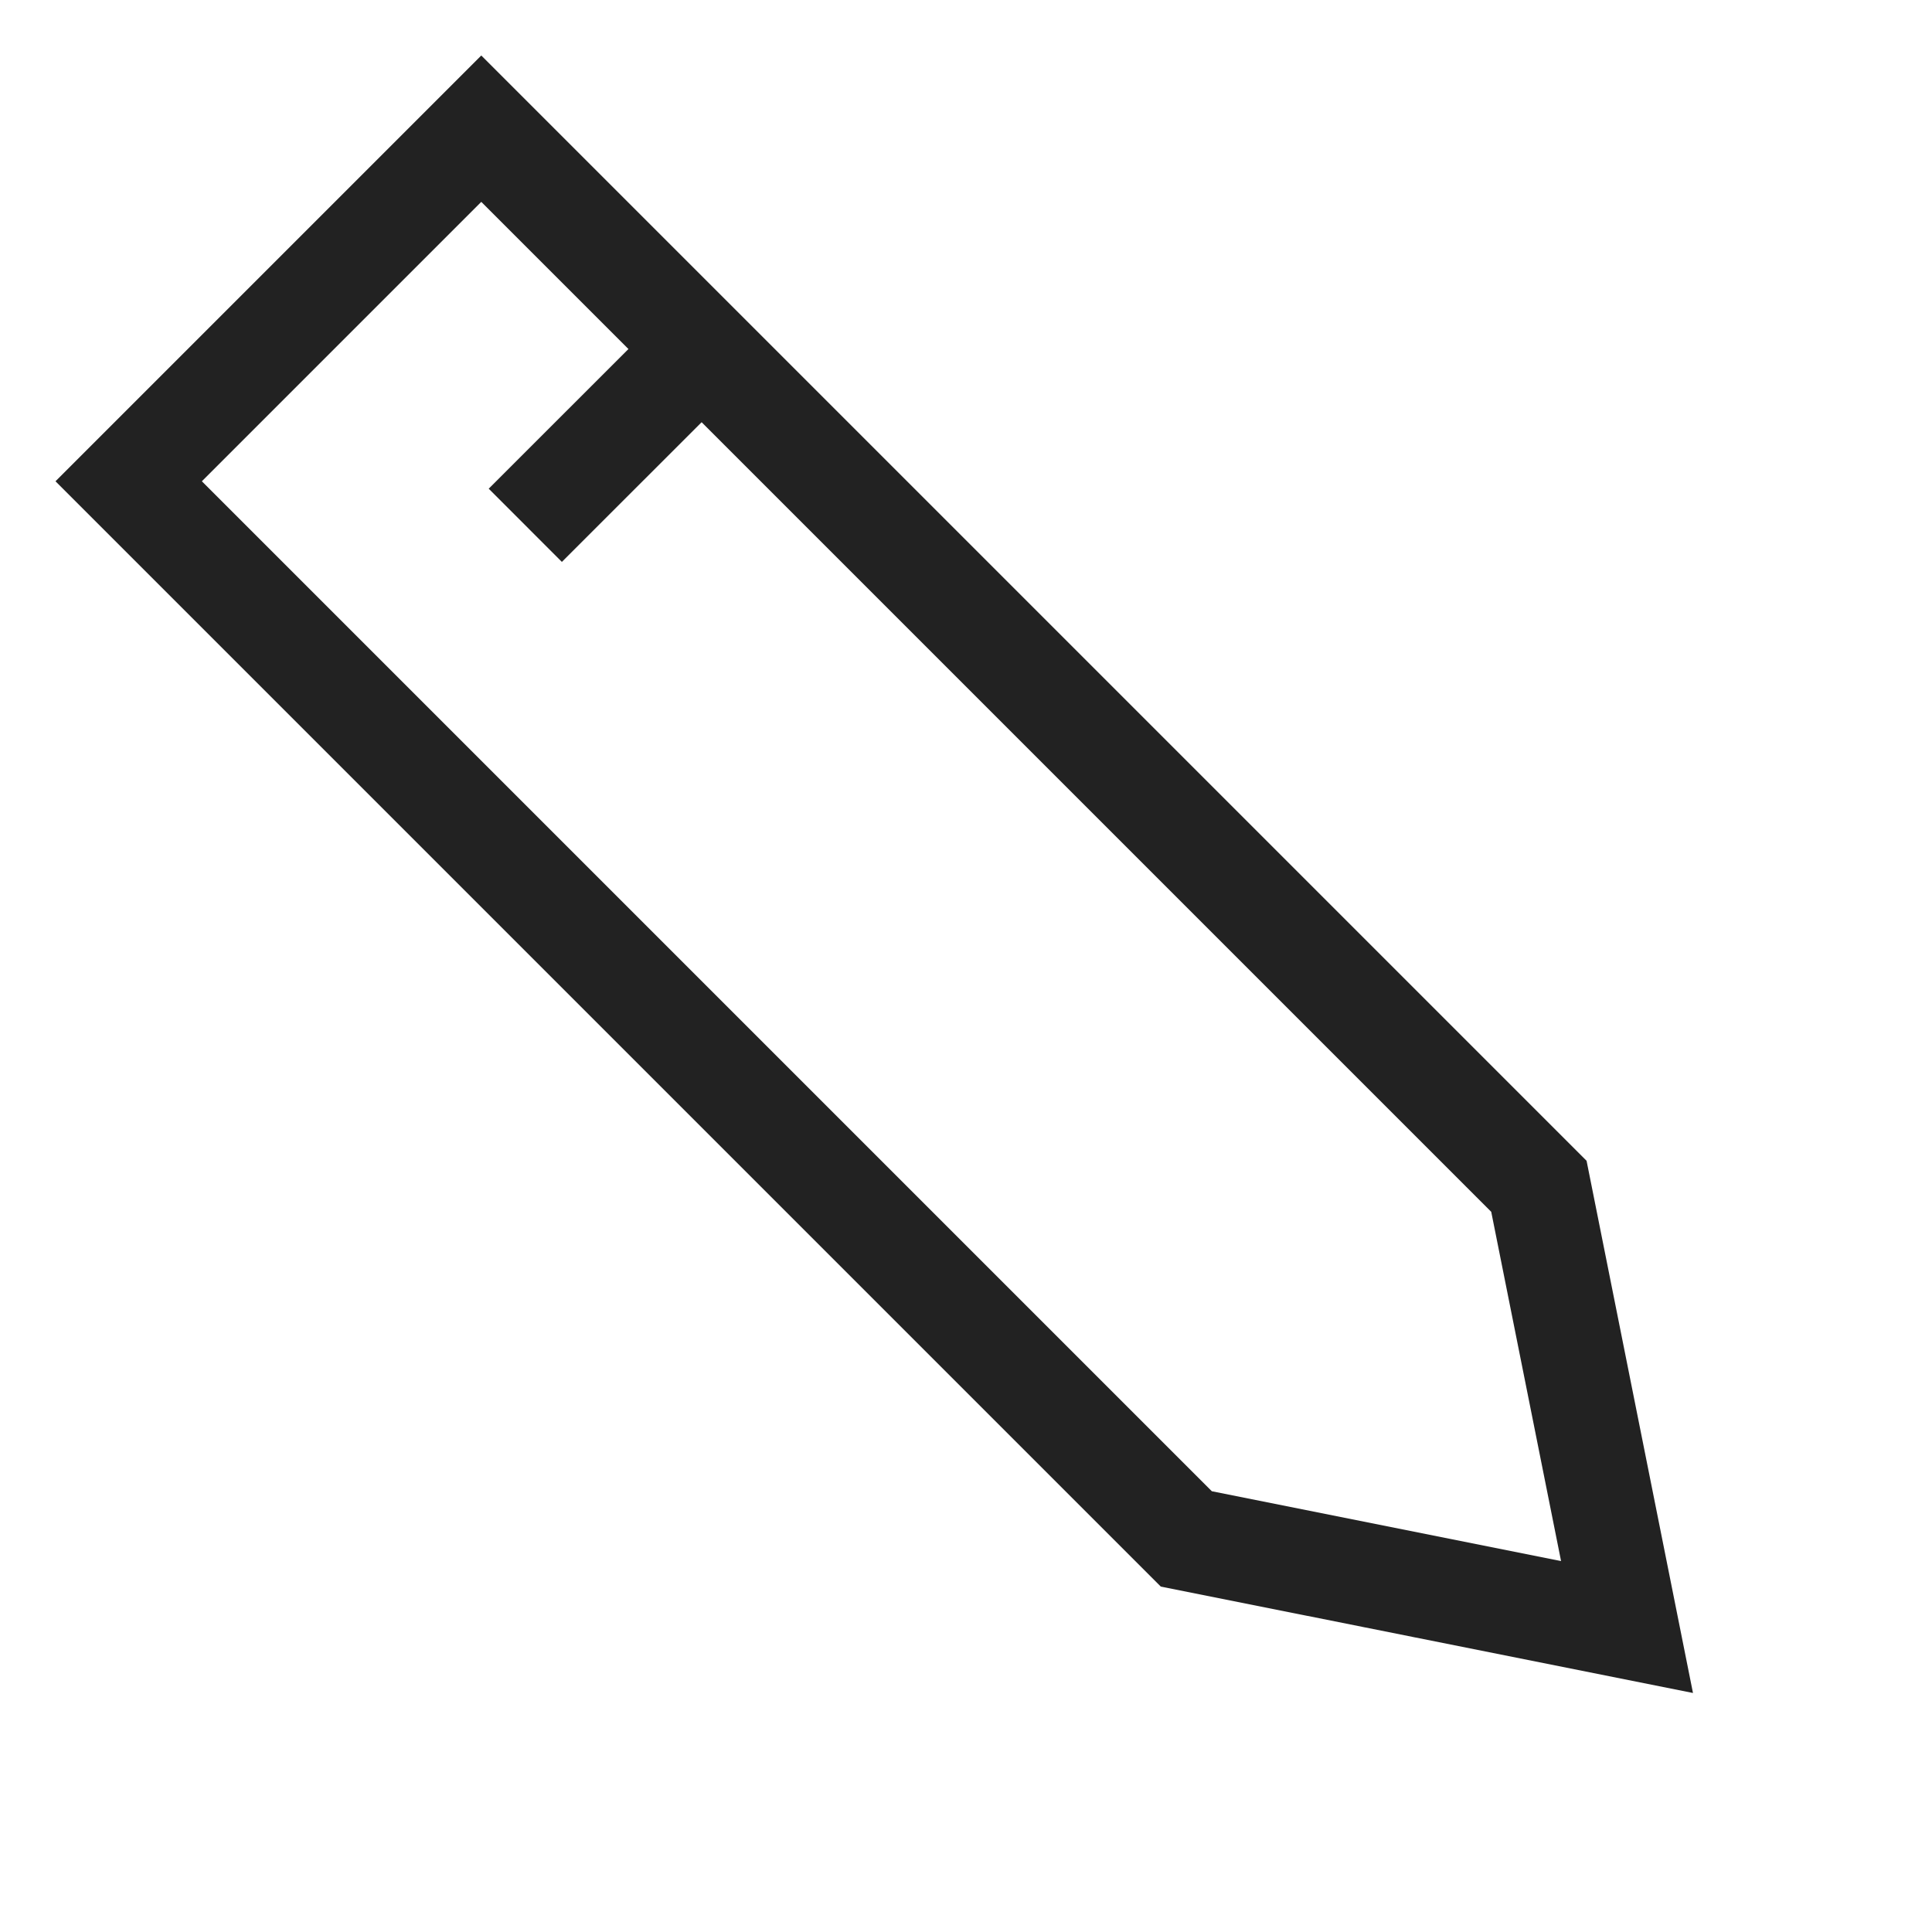
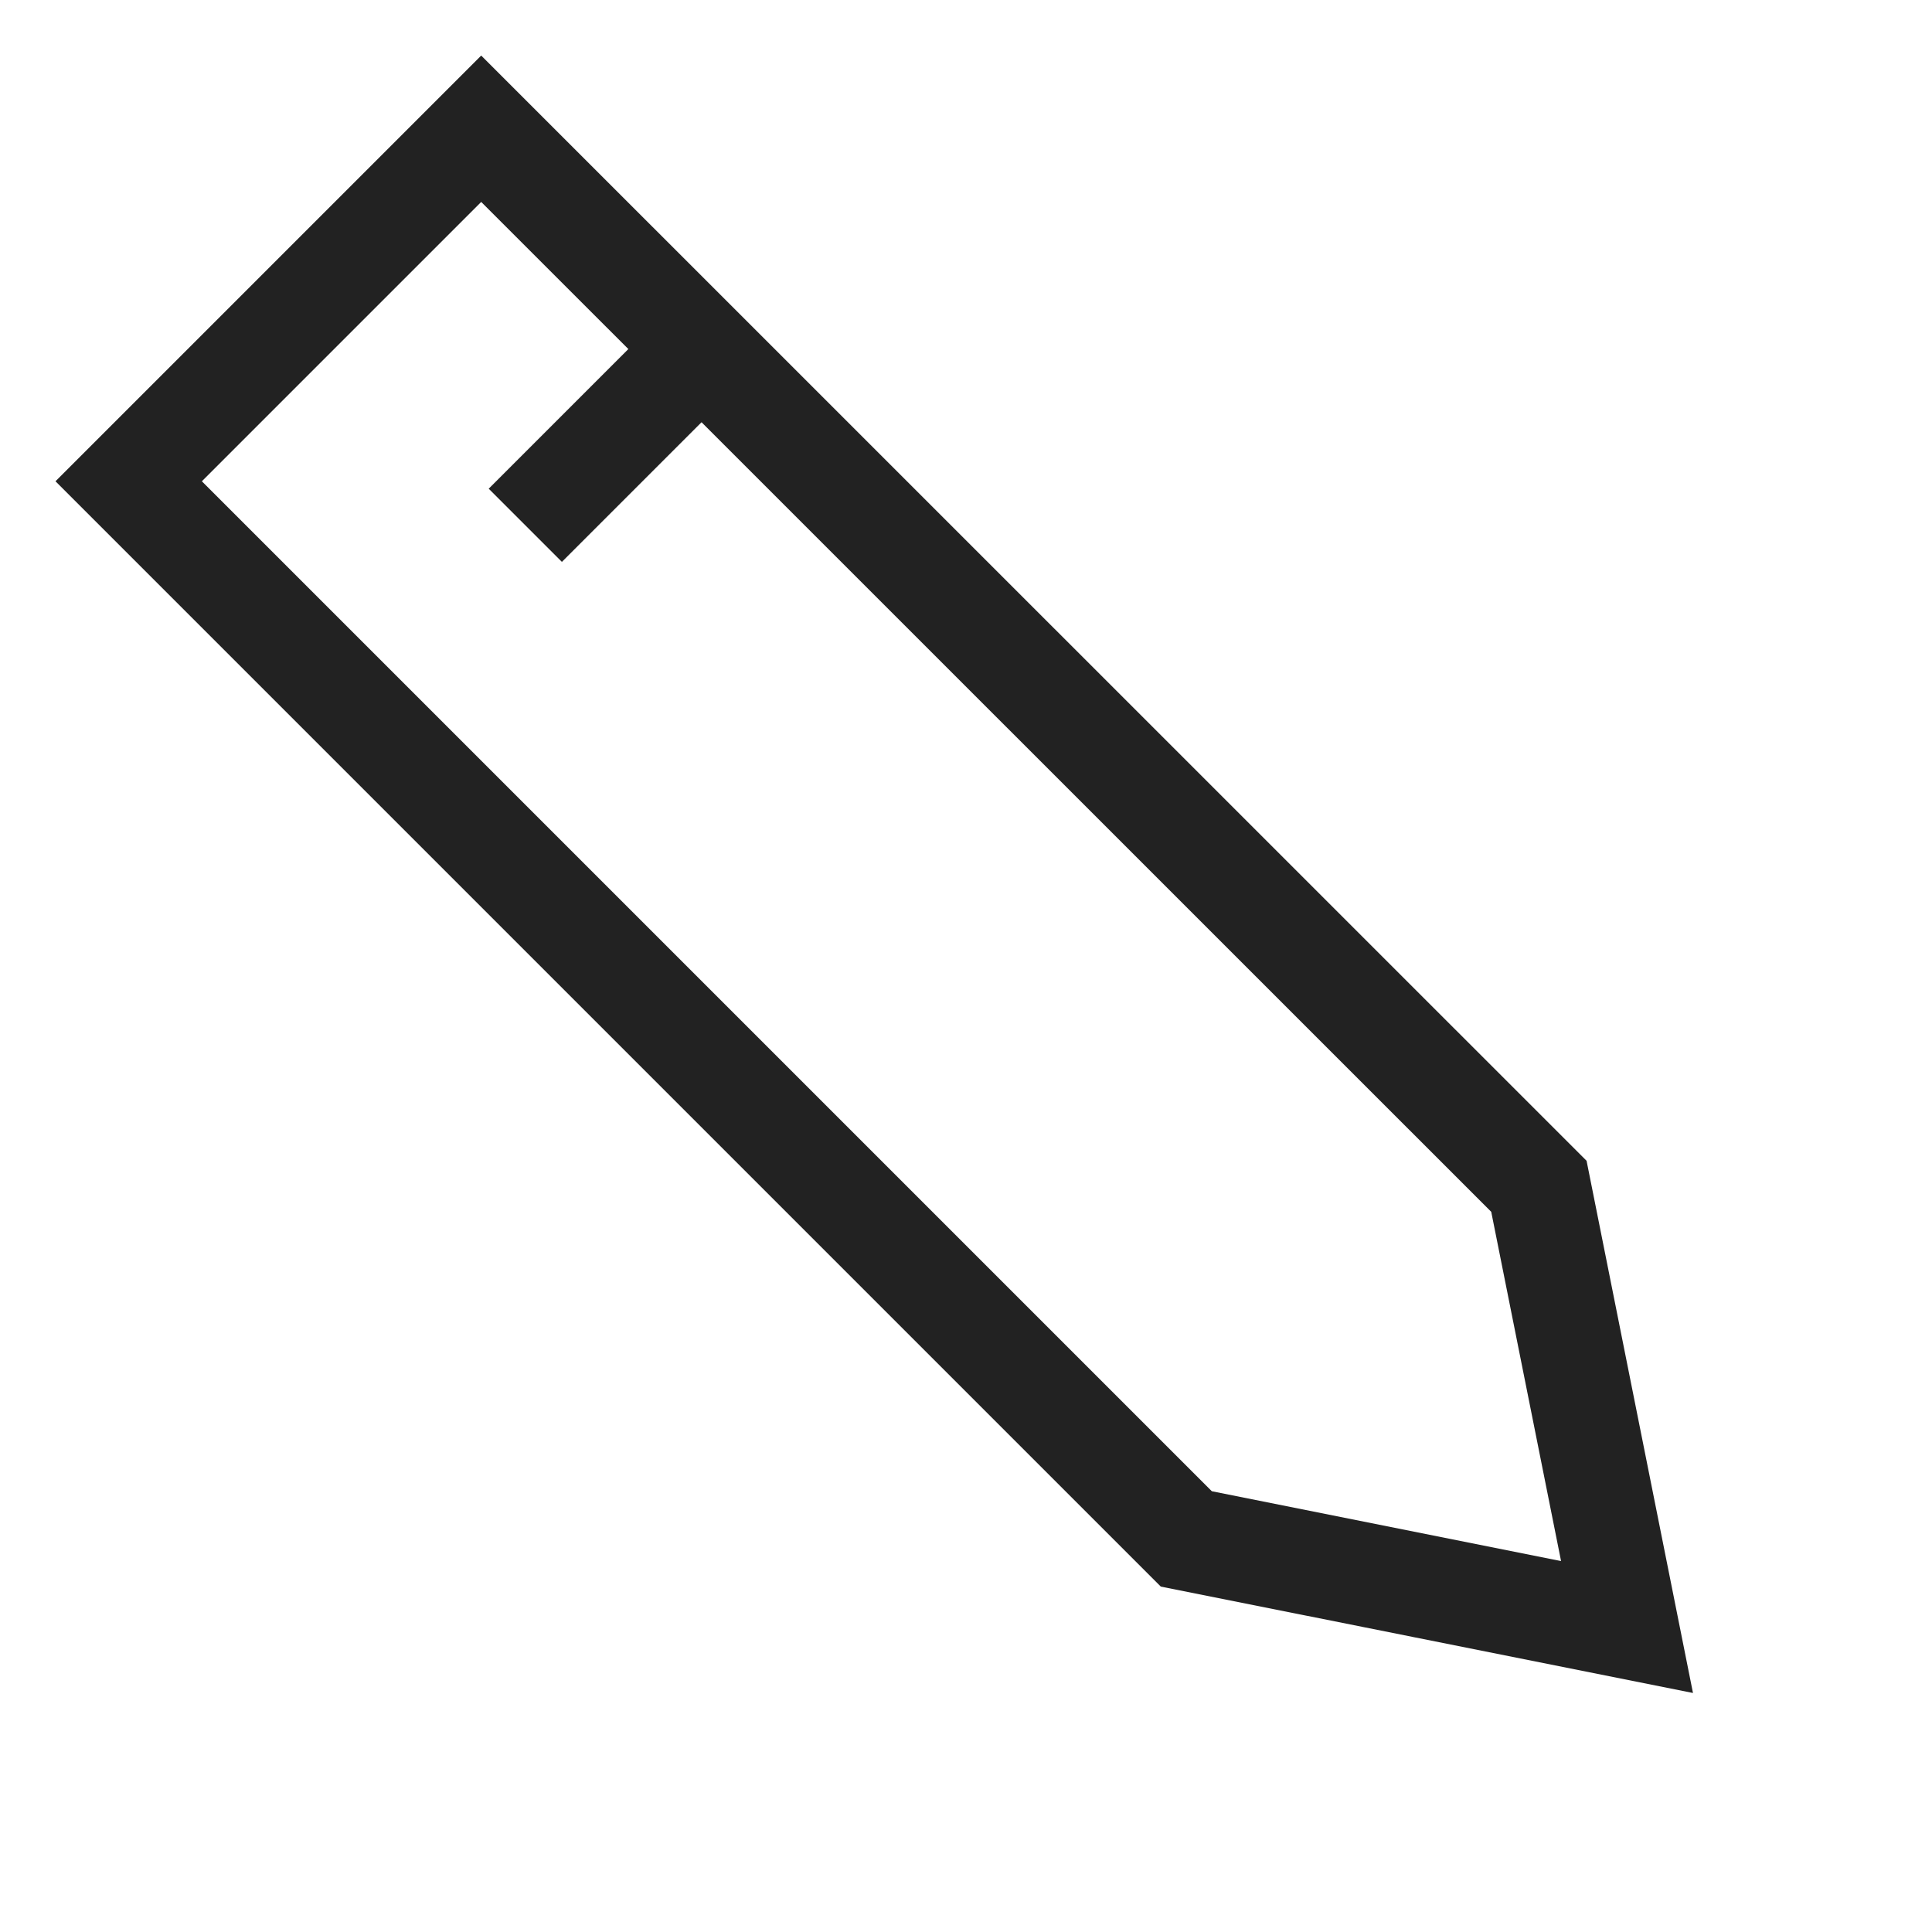
- <svg xmlns="http://www.w3.org/2000/svg" width="28" height="28" viewBox="0 0 28 28" fill="none">
-   <path d="M22.303 17.193L23.58 23.58L17.193 22.303L1.865 6.975L6.975 1.865L22.303 17.193Z" stroke="#222222" stroke-width="1.5" />
-   <path d="M7.613 7.613L10.168 5.059" stroke="#222222" stroke-width="1.5" />
+ <svg xmlns="http://www.w3.org/2000/svg" fill="none" height="28" viewBox="0 0 28 28" width="28">
+   <g stroke="#222" stroke-width="1.5">
+     <path d="m22.303 17.193 1.277 6.387-6.387-1.277-15.328-15.328 5.109-5.109z" />
+     <path d="m7.613 7.613 2.555-2.555" />
+   </g>
</svg>
